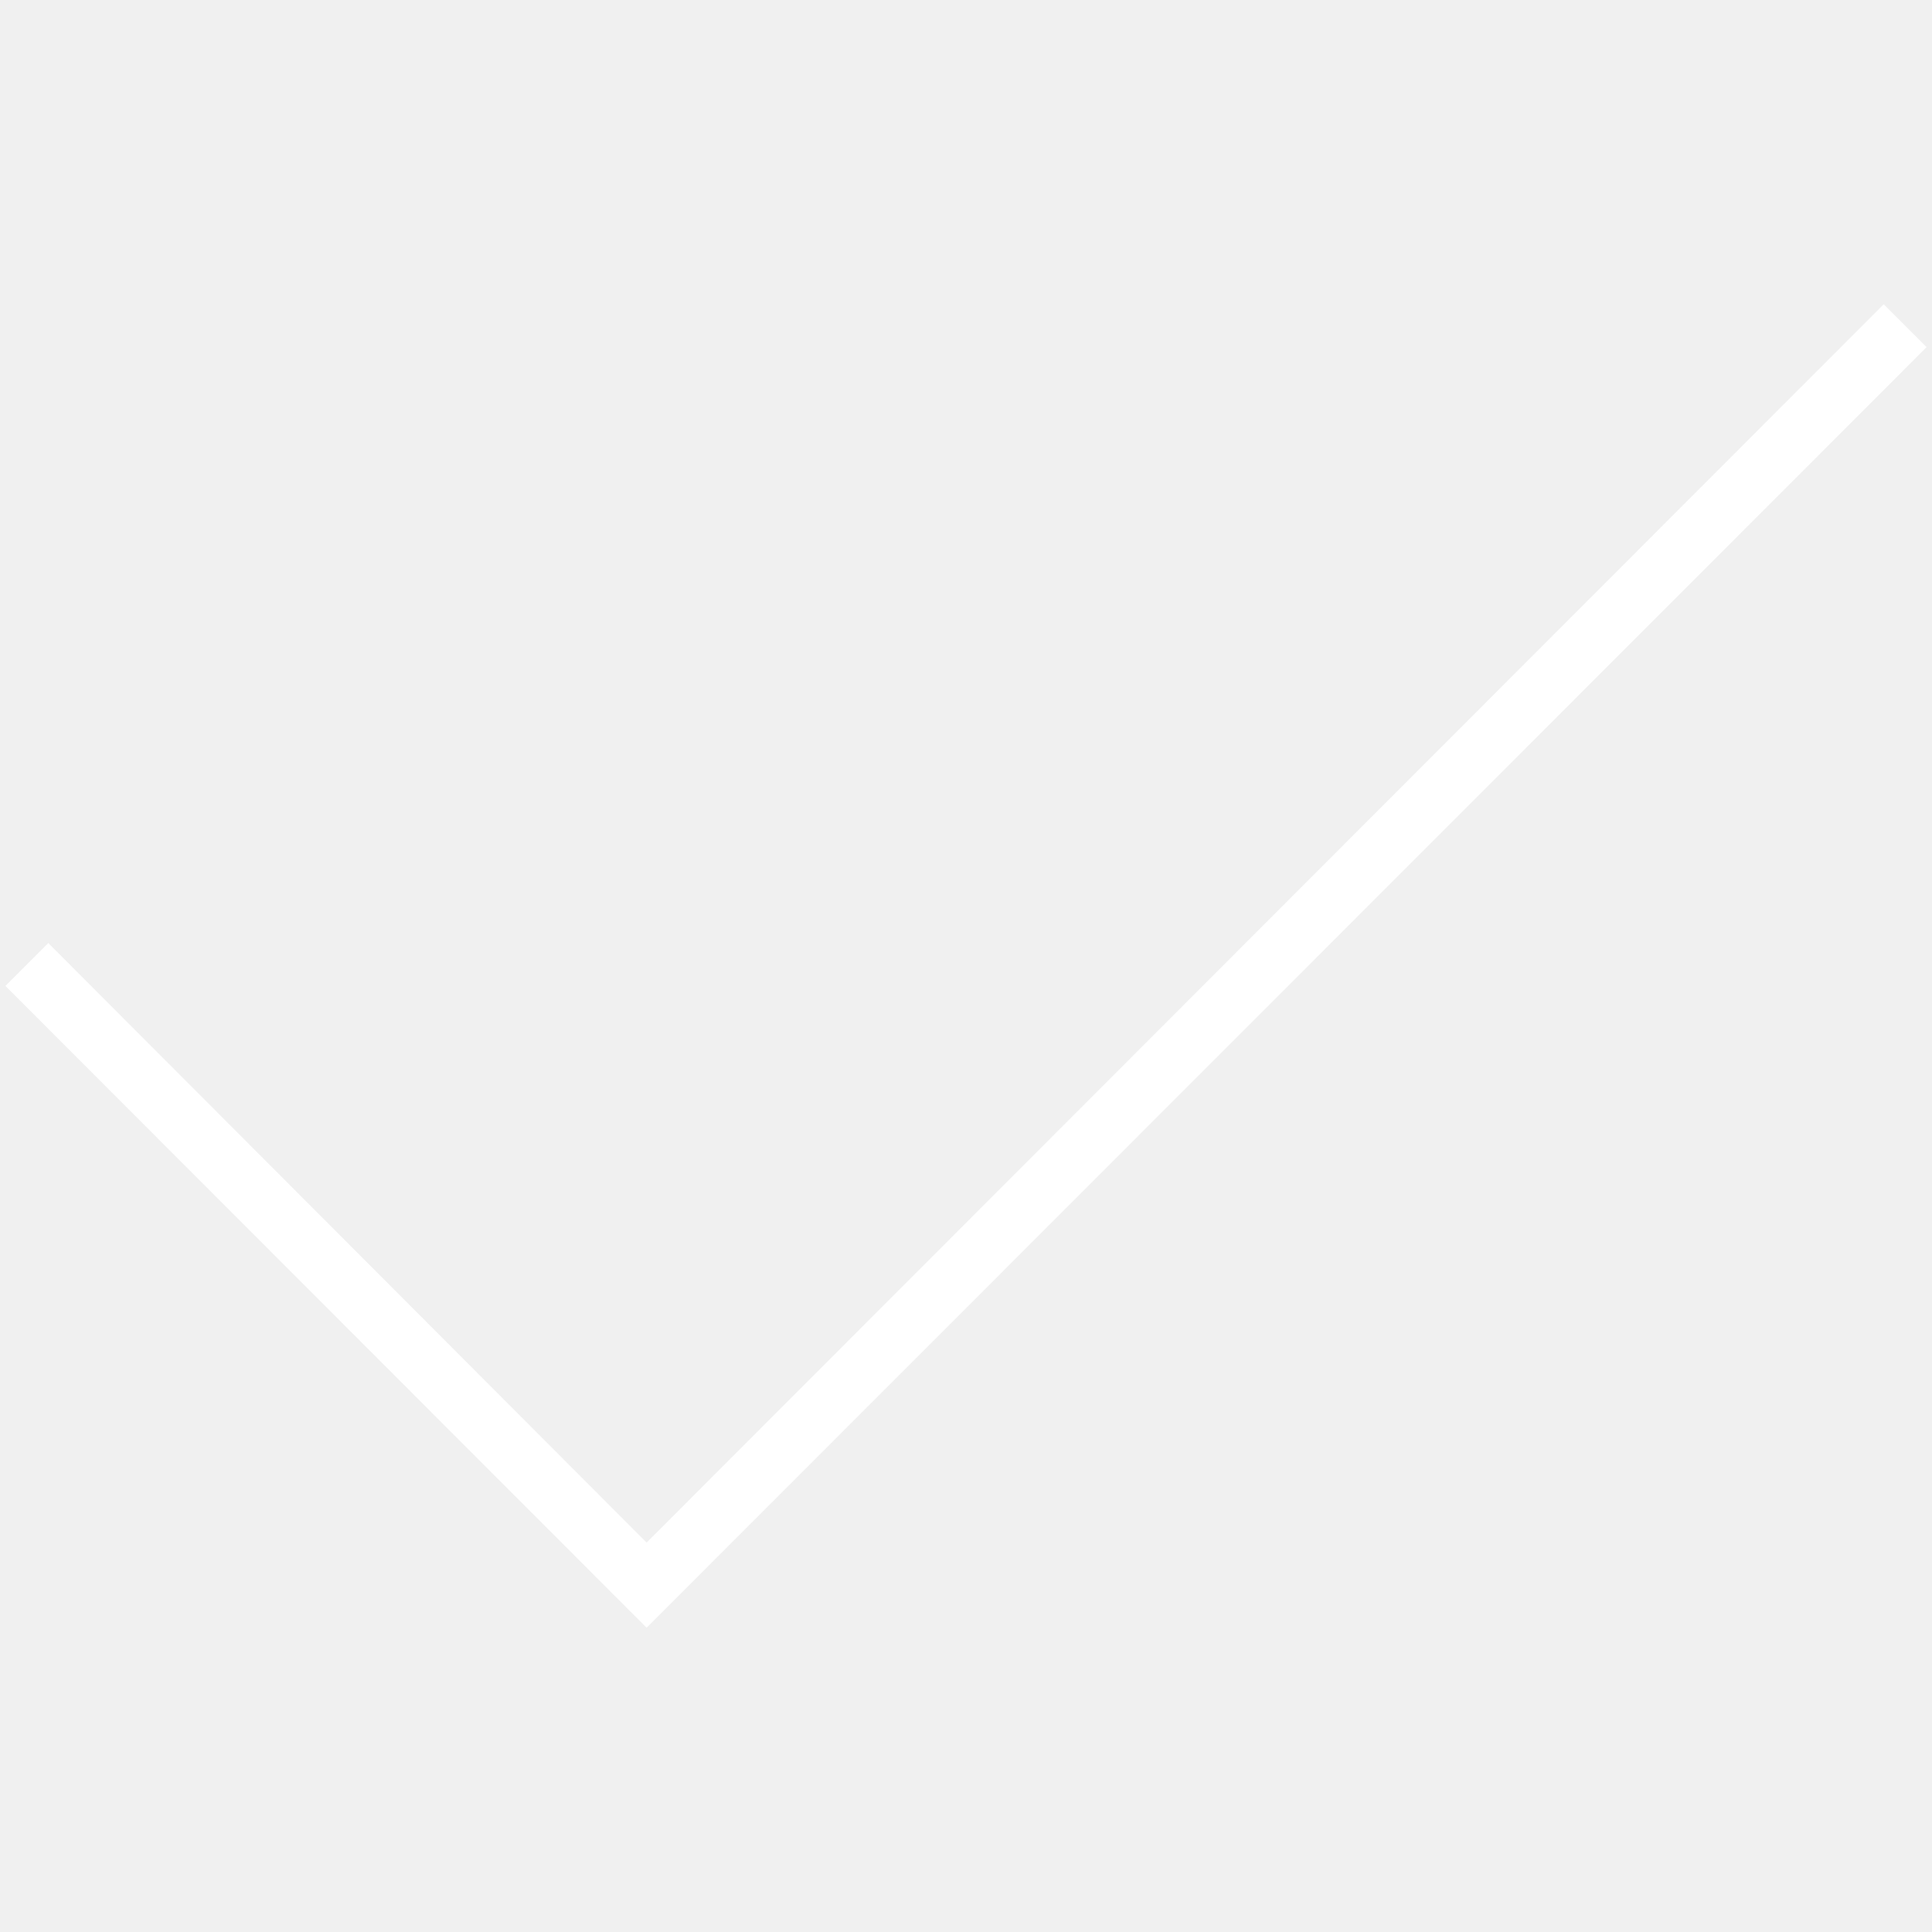
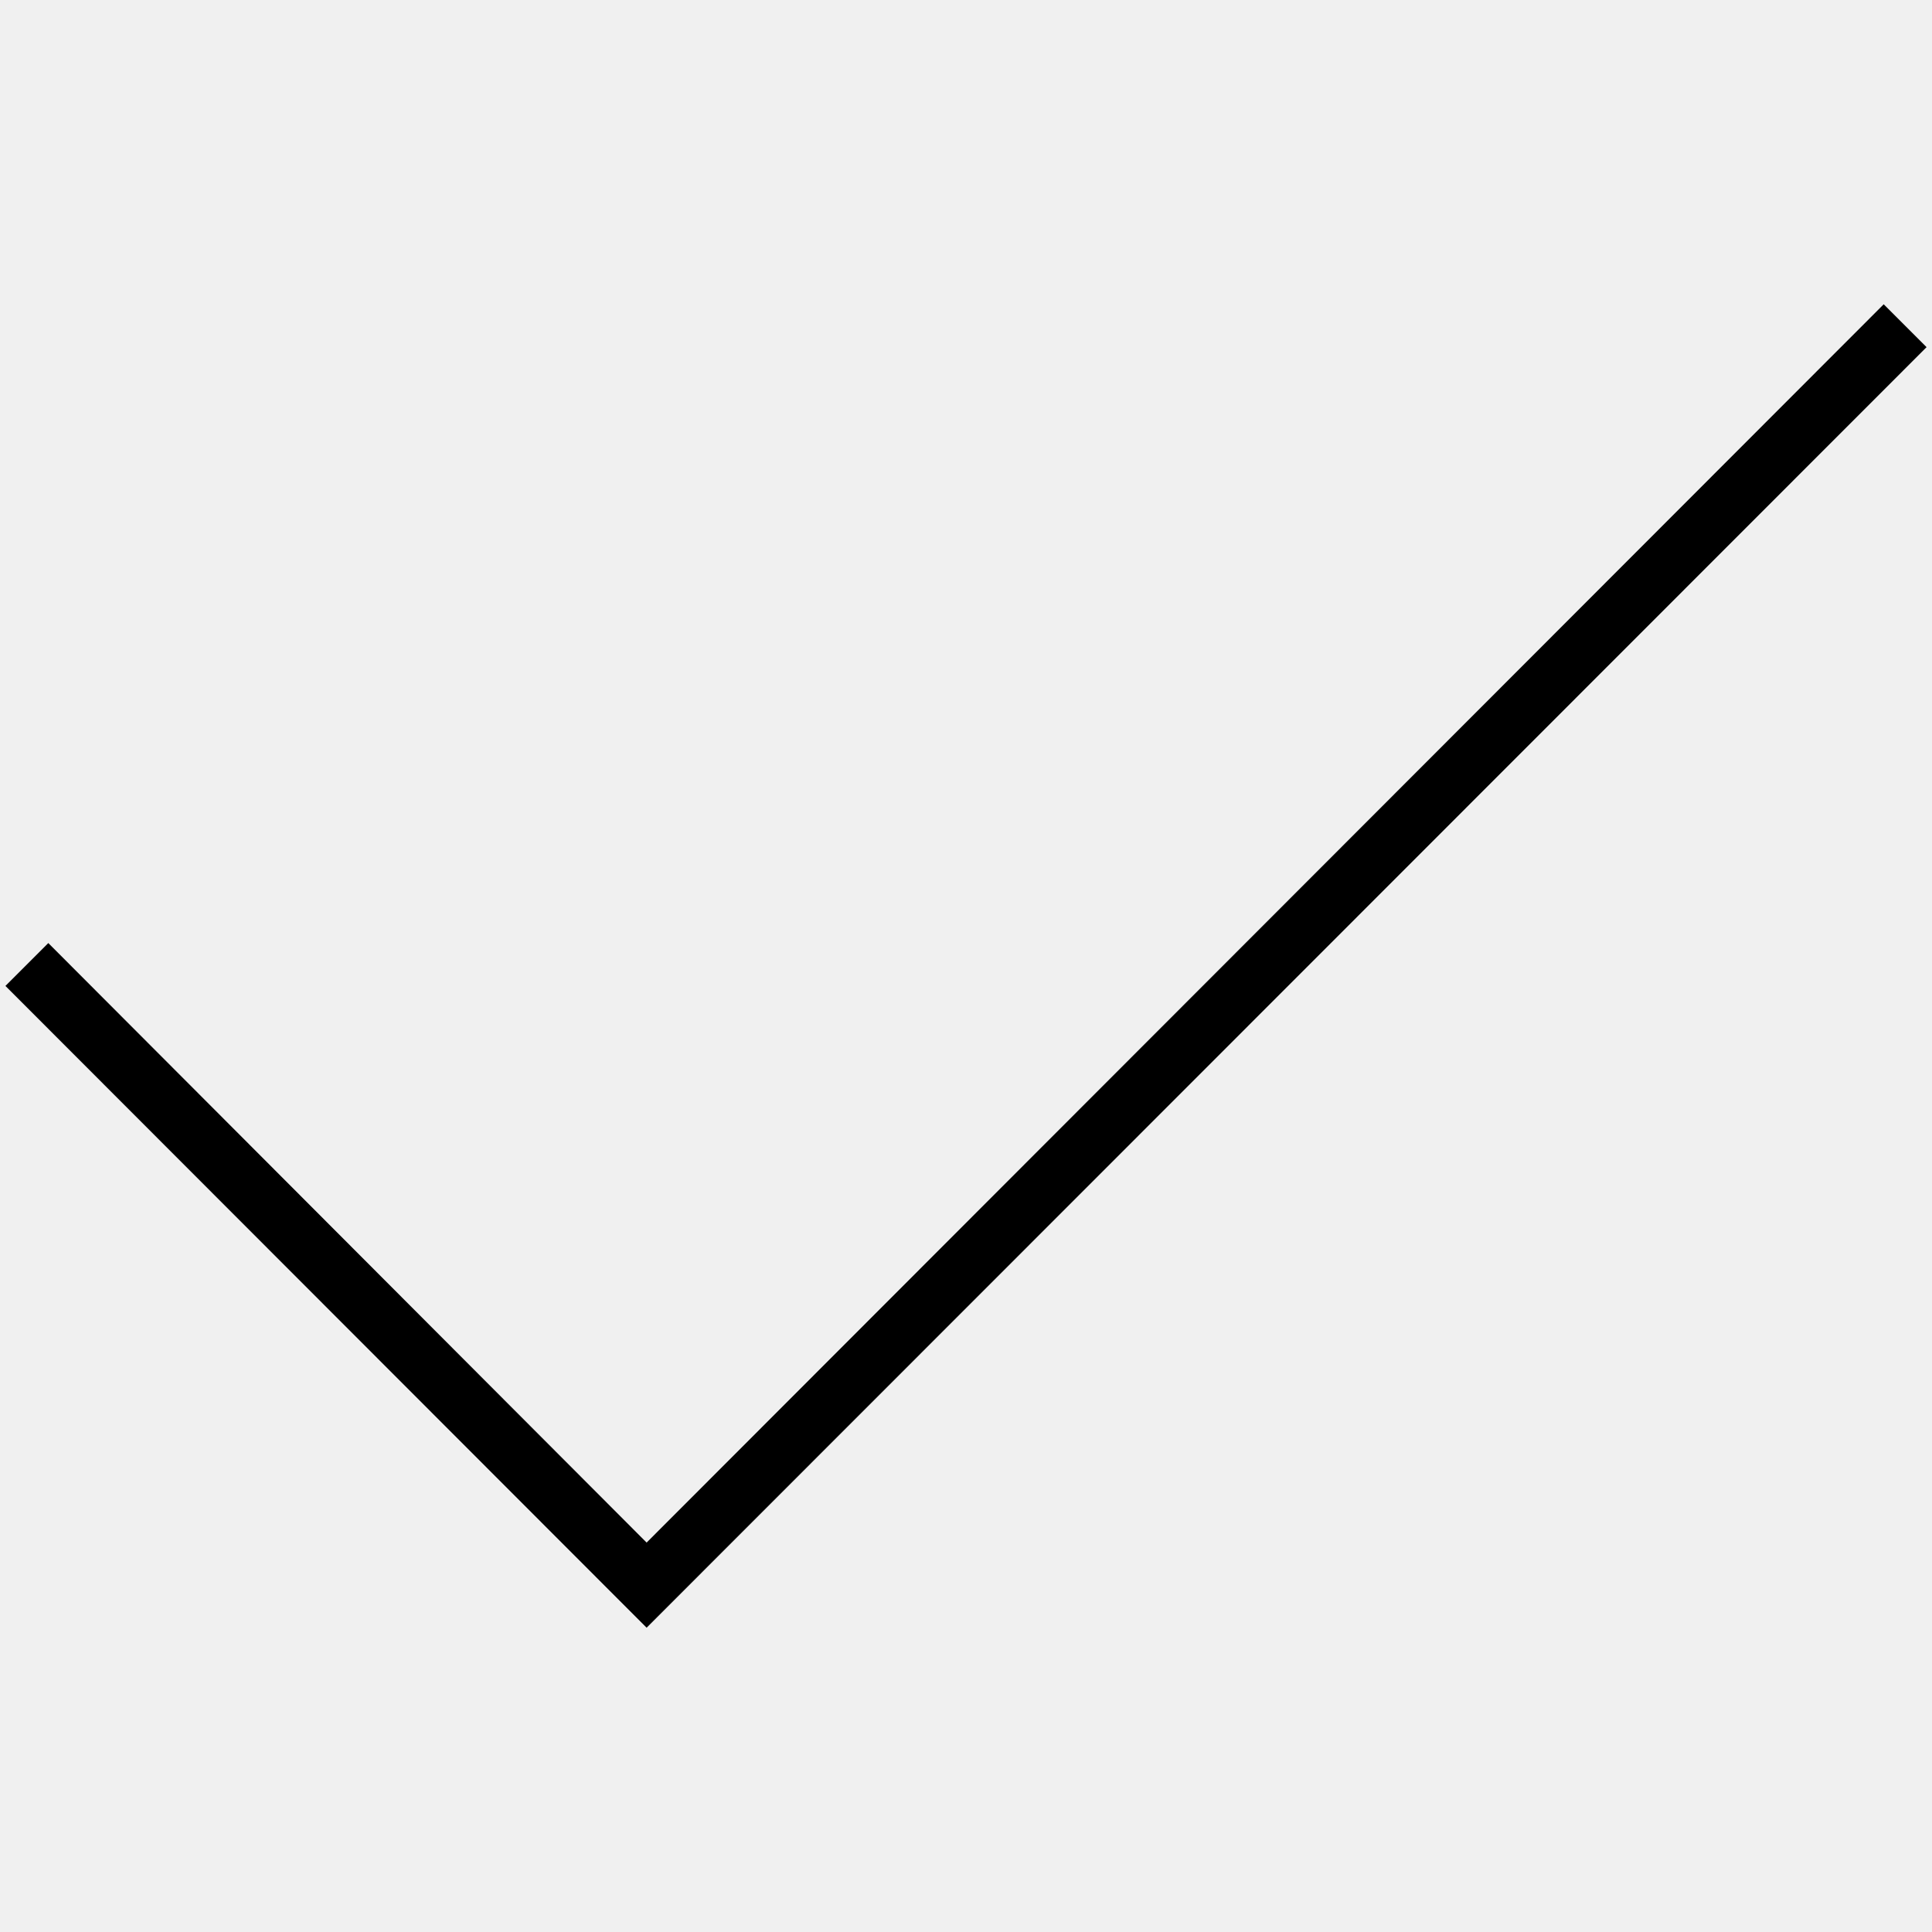
- <svg xmlns="http://www.w3.org/2000/svg" fill="#fff" viewBox="0 0 32 32">
+ <svg xmlns="http://www.w3.org/2000/svg" viewBox="0 0 32 32">
  <defs>
    <style>.cls-1{fill:none;}</style>
  </defs>
  <g id="Слой_2" data-name="Слой 2">
    <g id="Слой_1-2" data-name="Слой 1">
      <g id="Слой_2-2" data-name="Слой 2">
        <g id="Слой_1-2-2" data-name="Слой 1-2">
          <rect id="bg" class="cls-1" width="32" height="32" />
          <polygon points="31.91 5.75 31.2 5.04 10.71 25.55 0.8 15.62 0.09 16.33 10.71 26.96 10.71 26.96 10.71 26.96 31.91 5.75" />
        </g>
      </g>
    </g>
  </g>
</svg>
